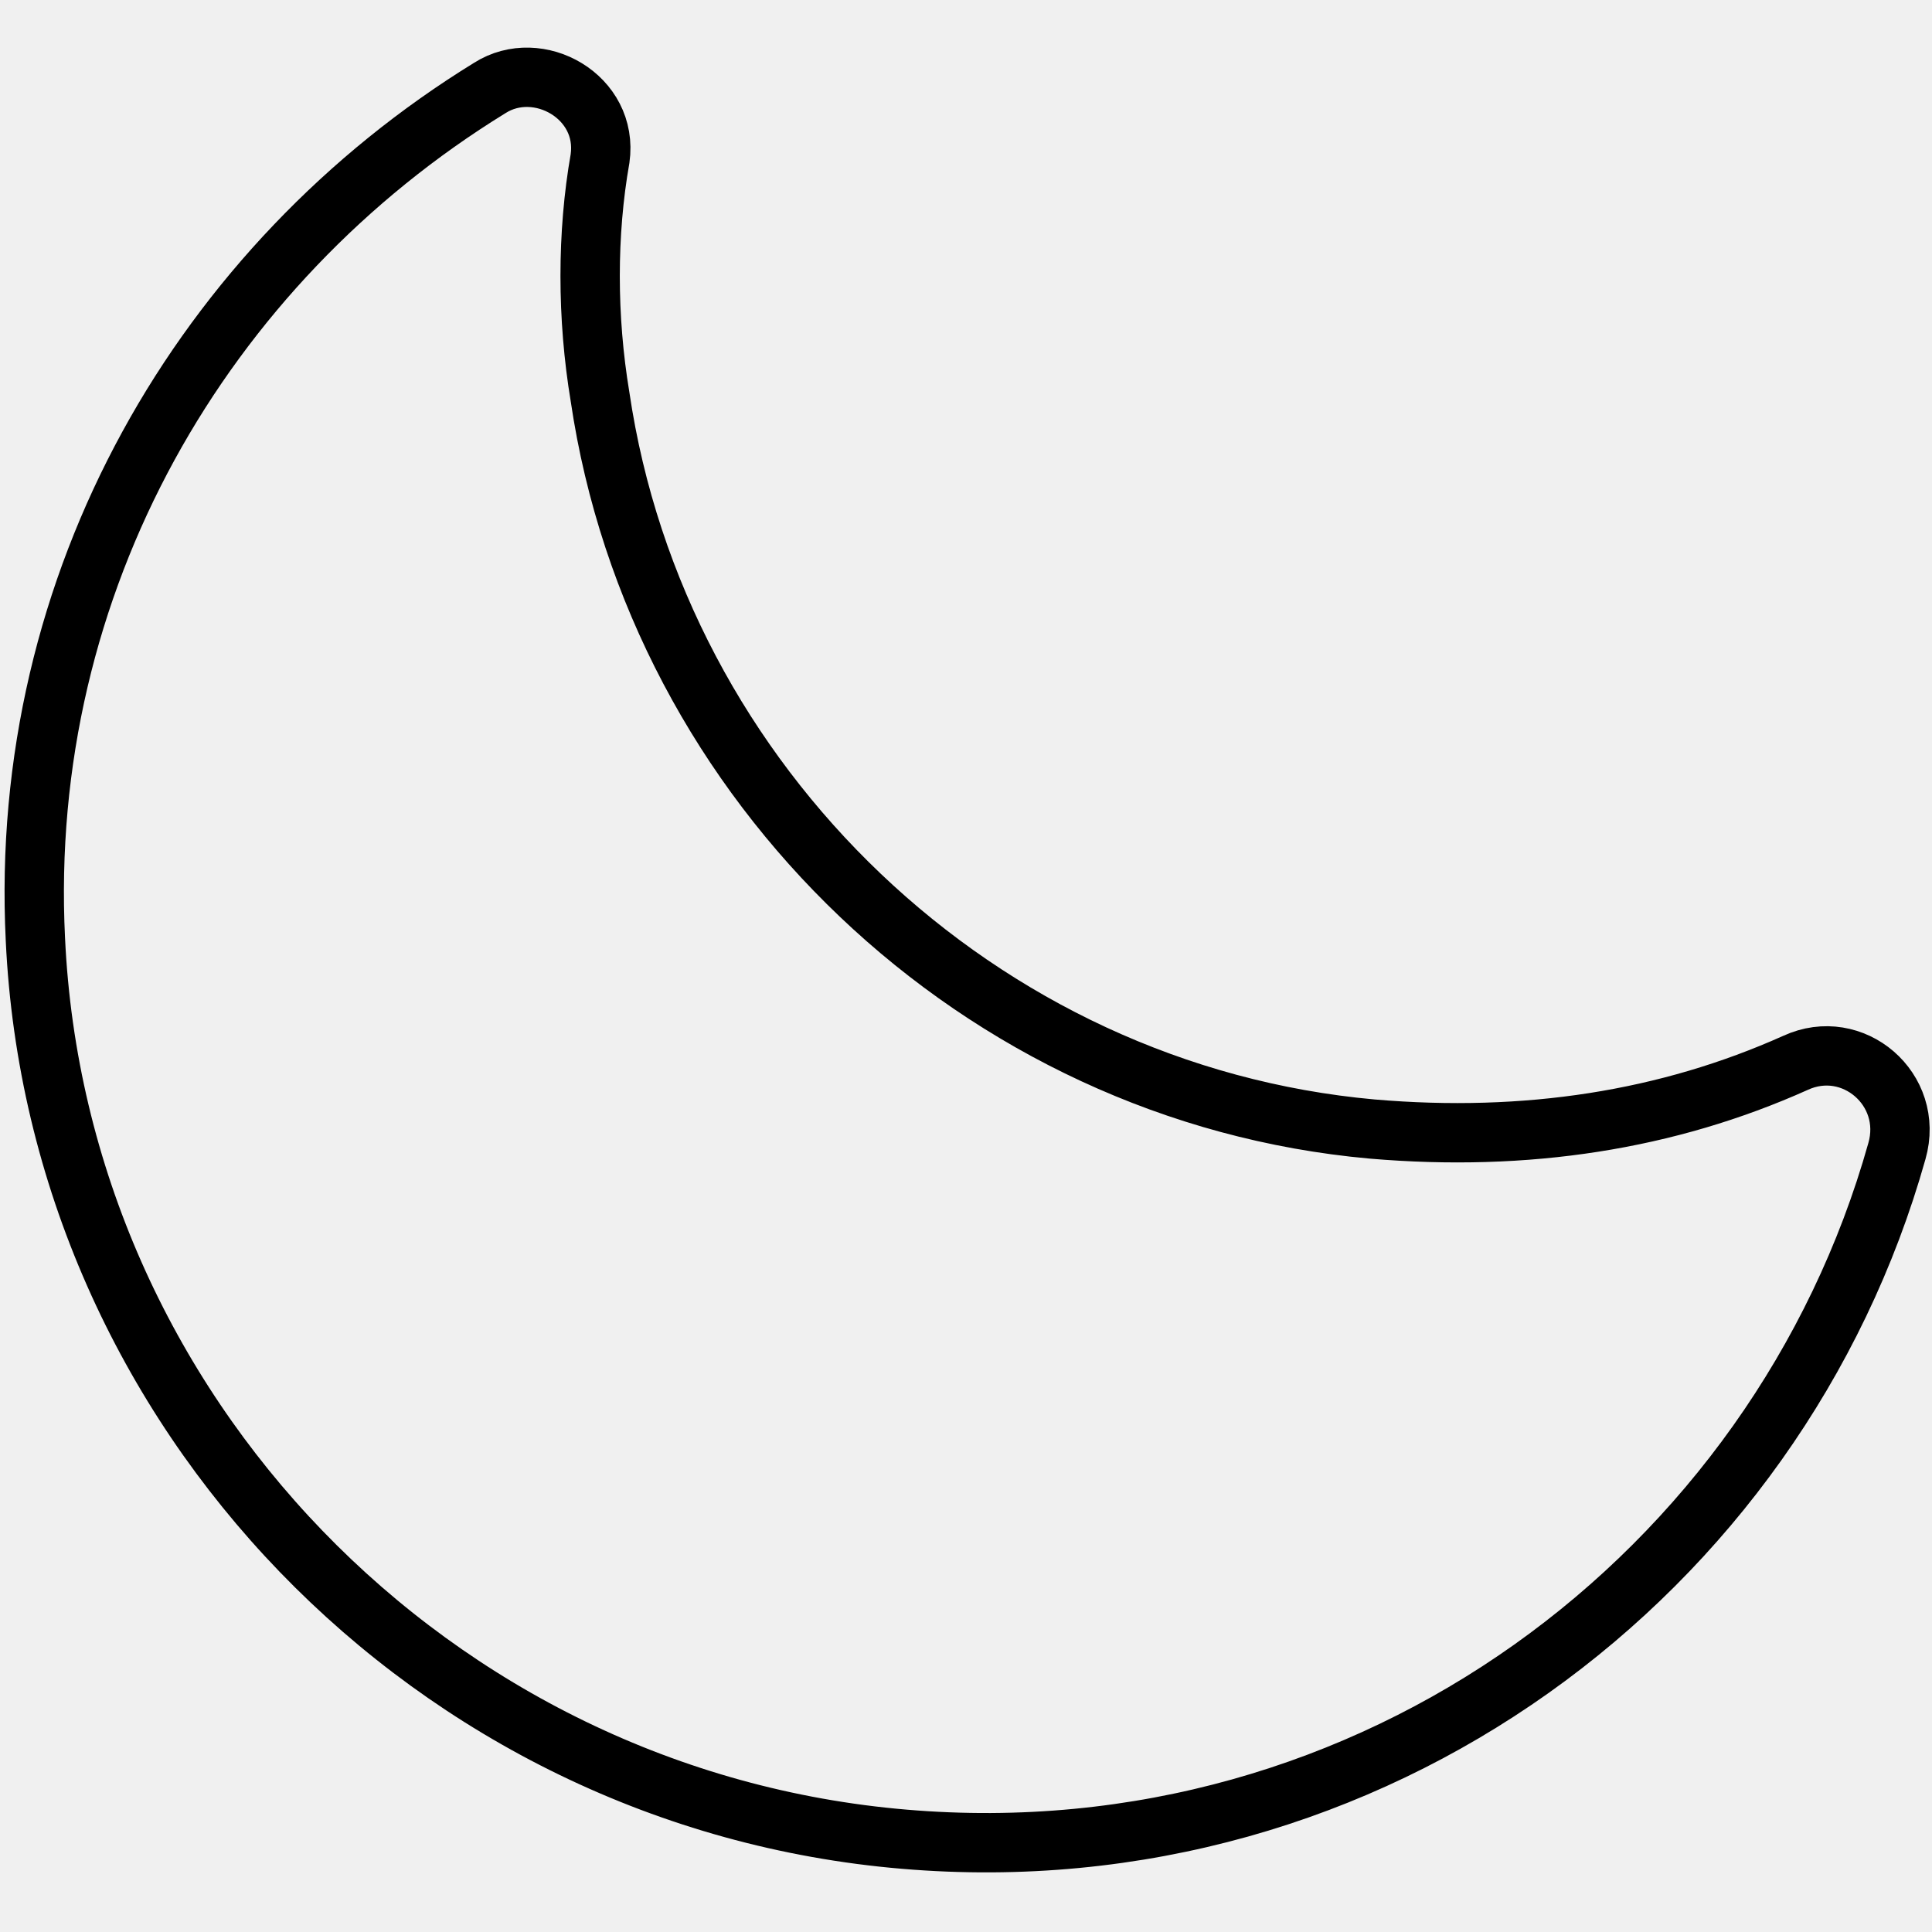
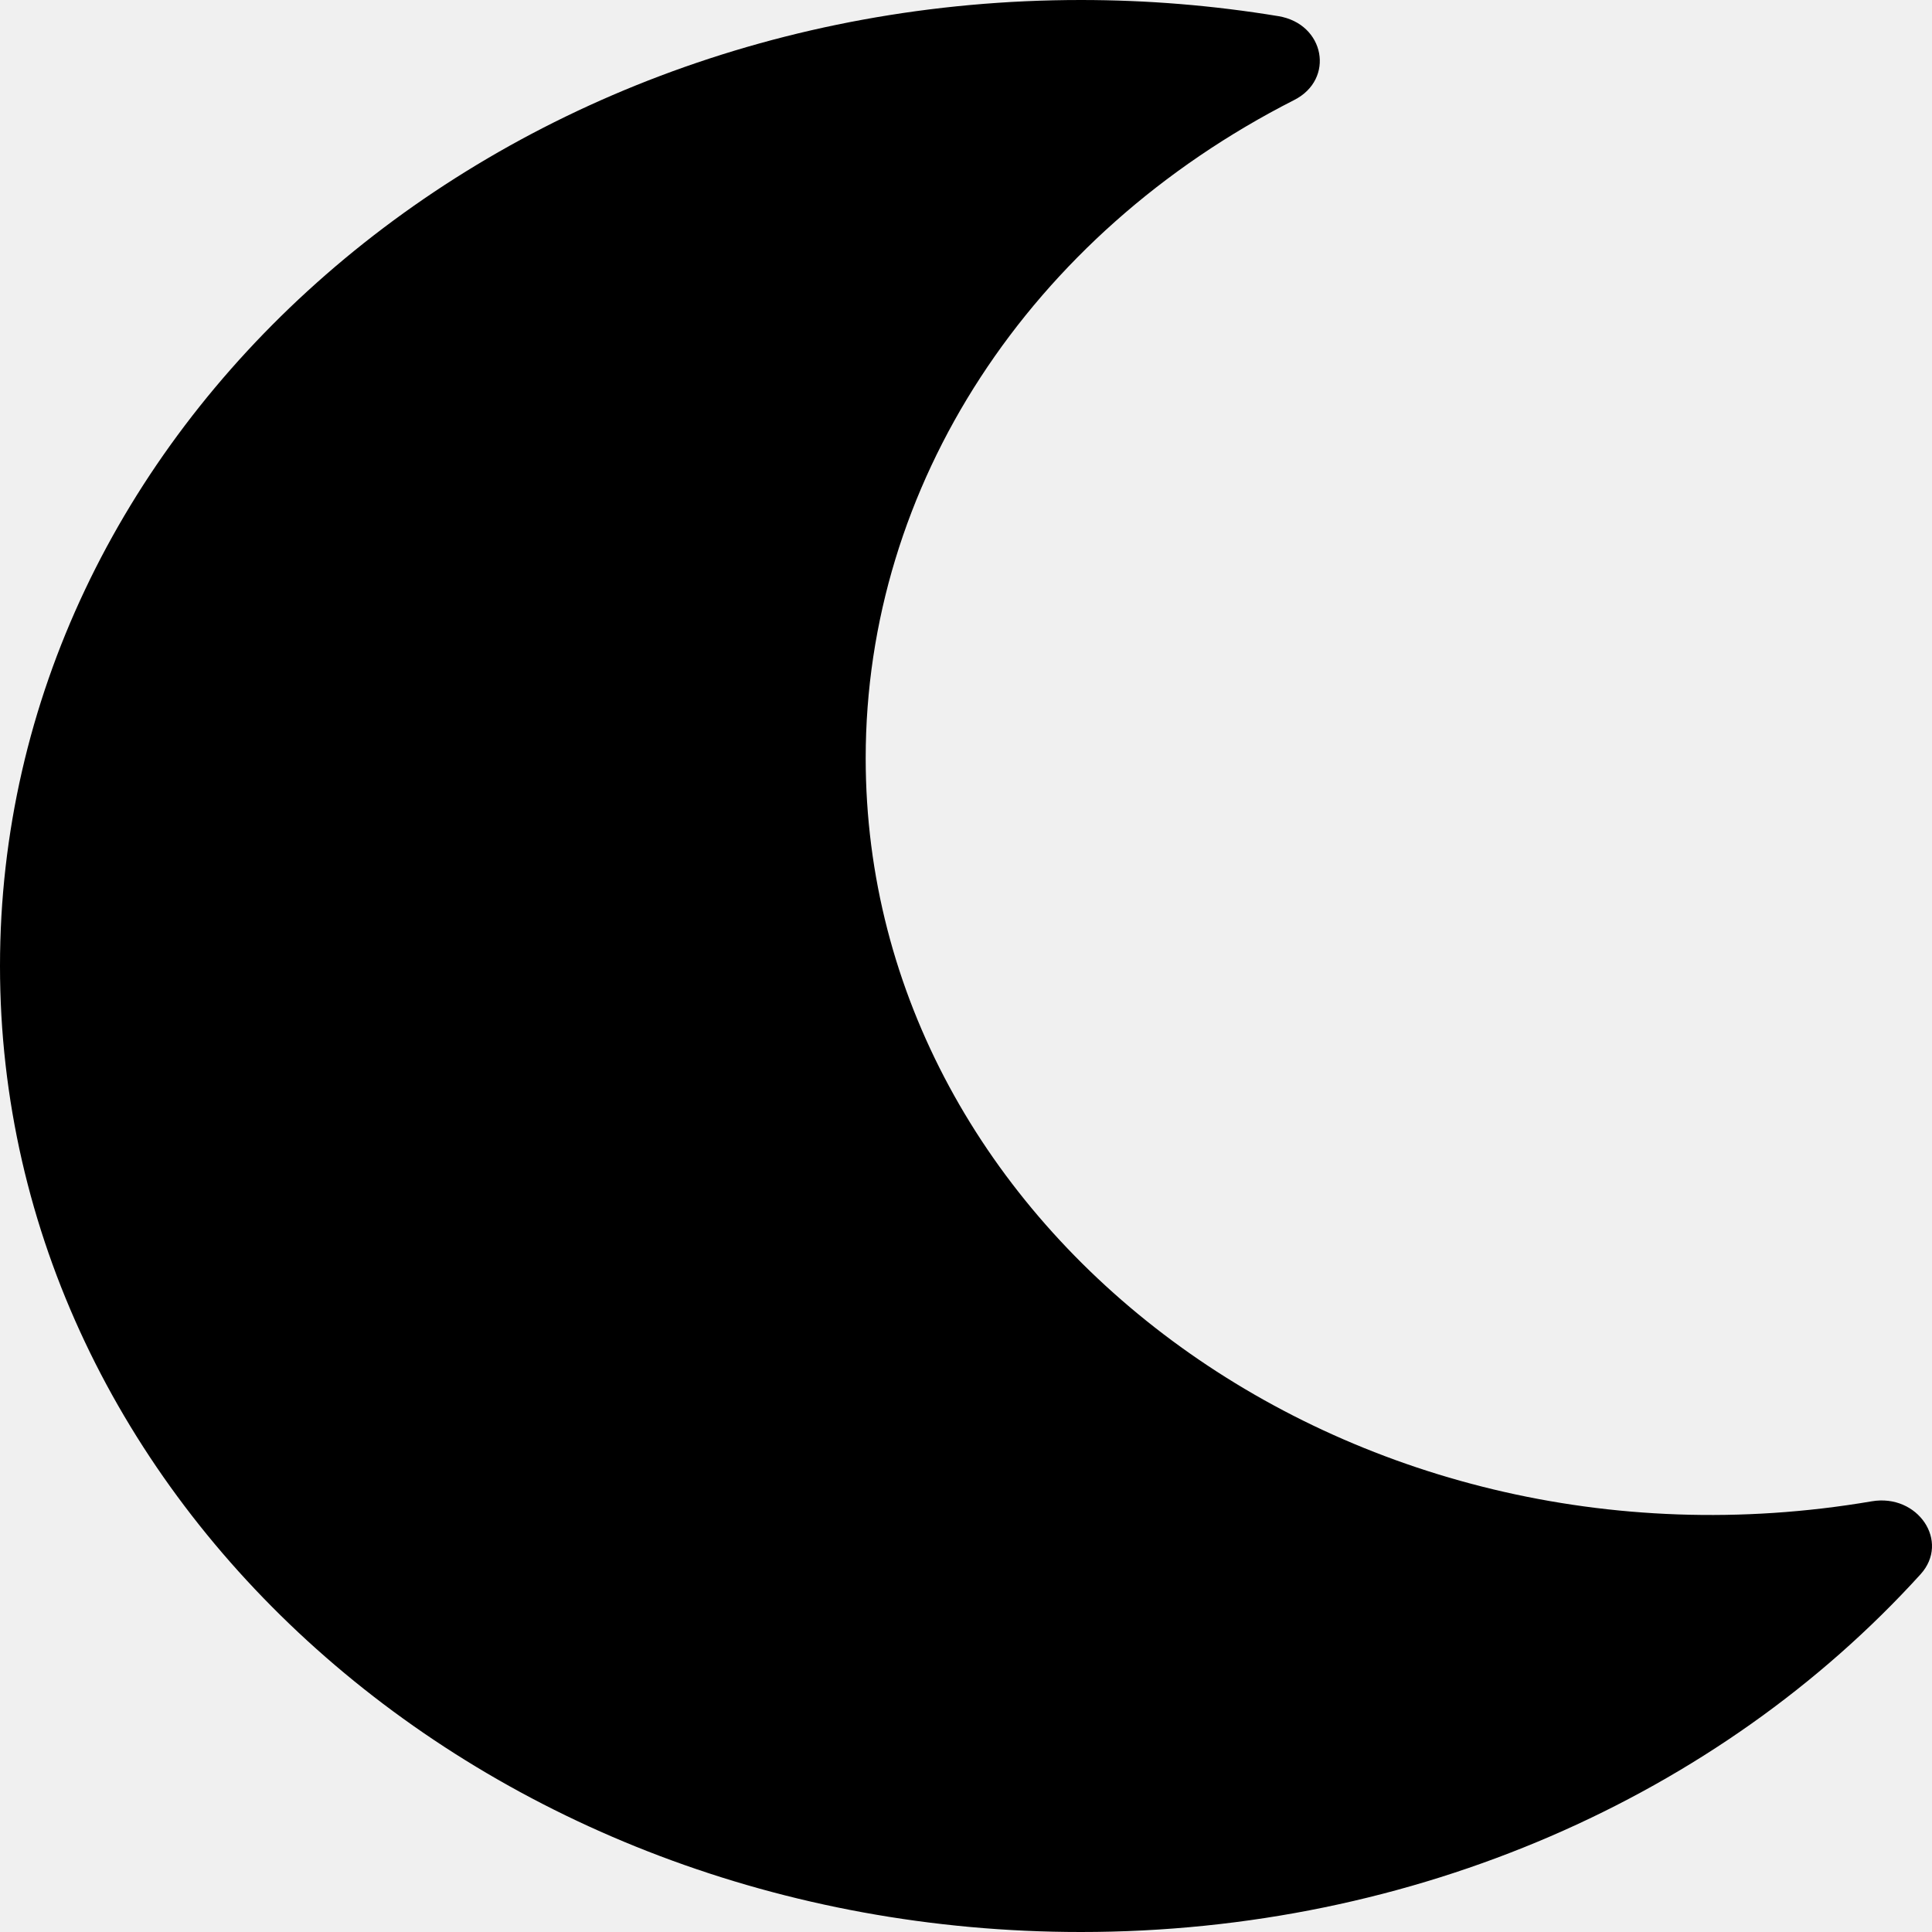
- <svg xmlns="http://www.w3.org/2000/svg" width="50" height="50" viewBox="0 0 50 50" fill="none">
-   <path d="M35.507 29.219C25.347 28.306 17.013 20.315 15.529 10.268C15.187 8.213 15.187 6.044 15.529 4.104C15.757 2.505 13.931 1.478 12.675 2.277C5.254 6.844 0.46 15.063 0.916 24.31C1.487 36.526 11.191 46.572 23.406 47.599C35.507 48.627 46.01 40.749 49.092 29.79C49.549 28.192 47.951 26.822 46.467 27.507C43.156 28.991 39.503 29.562 35.507 29.219Z" stroke="black" stroke-width="1.536" stroke-linecap="round" stroke-linejoin="round" />
+ <svg xmlns="http://www.w3.org/2000/svg" width="25" height="25" viewBox="0 0 25 25" fill="none">
+   <g clip-path="url(#clip0_1_2)">
+     <path d="M13.987 25C18.301 25 22.241 23.246 24.851 20.372C25.238 19.946 24.816 19.325 24.22 19.427C17.434 20.582 11.202 15.932 11.202 9.81C11.202 6.283 13.314 3.04 16.747 1.294C17.277 1.025 17.144 0.308 16.542 0.209C15.699 0.07 14.844 0 13.987 0C6.266 0 0 5.591 0 12.5C0 19.4 6.256 25 13.987 25Z" fill="black" />
+   </g>
+   <defs>
+     <clipPath id="clip0_1_2">
+       <rect width="25" height="25" fill="white" />
+     </clipPath>
+   </defs>
</svg>
